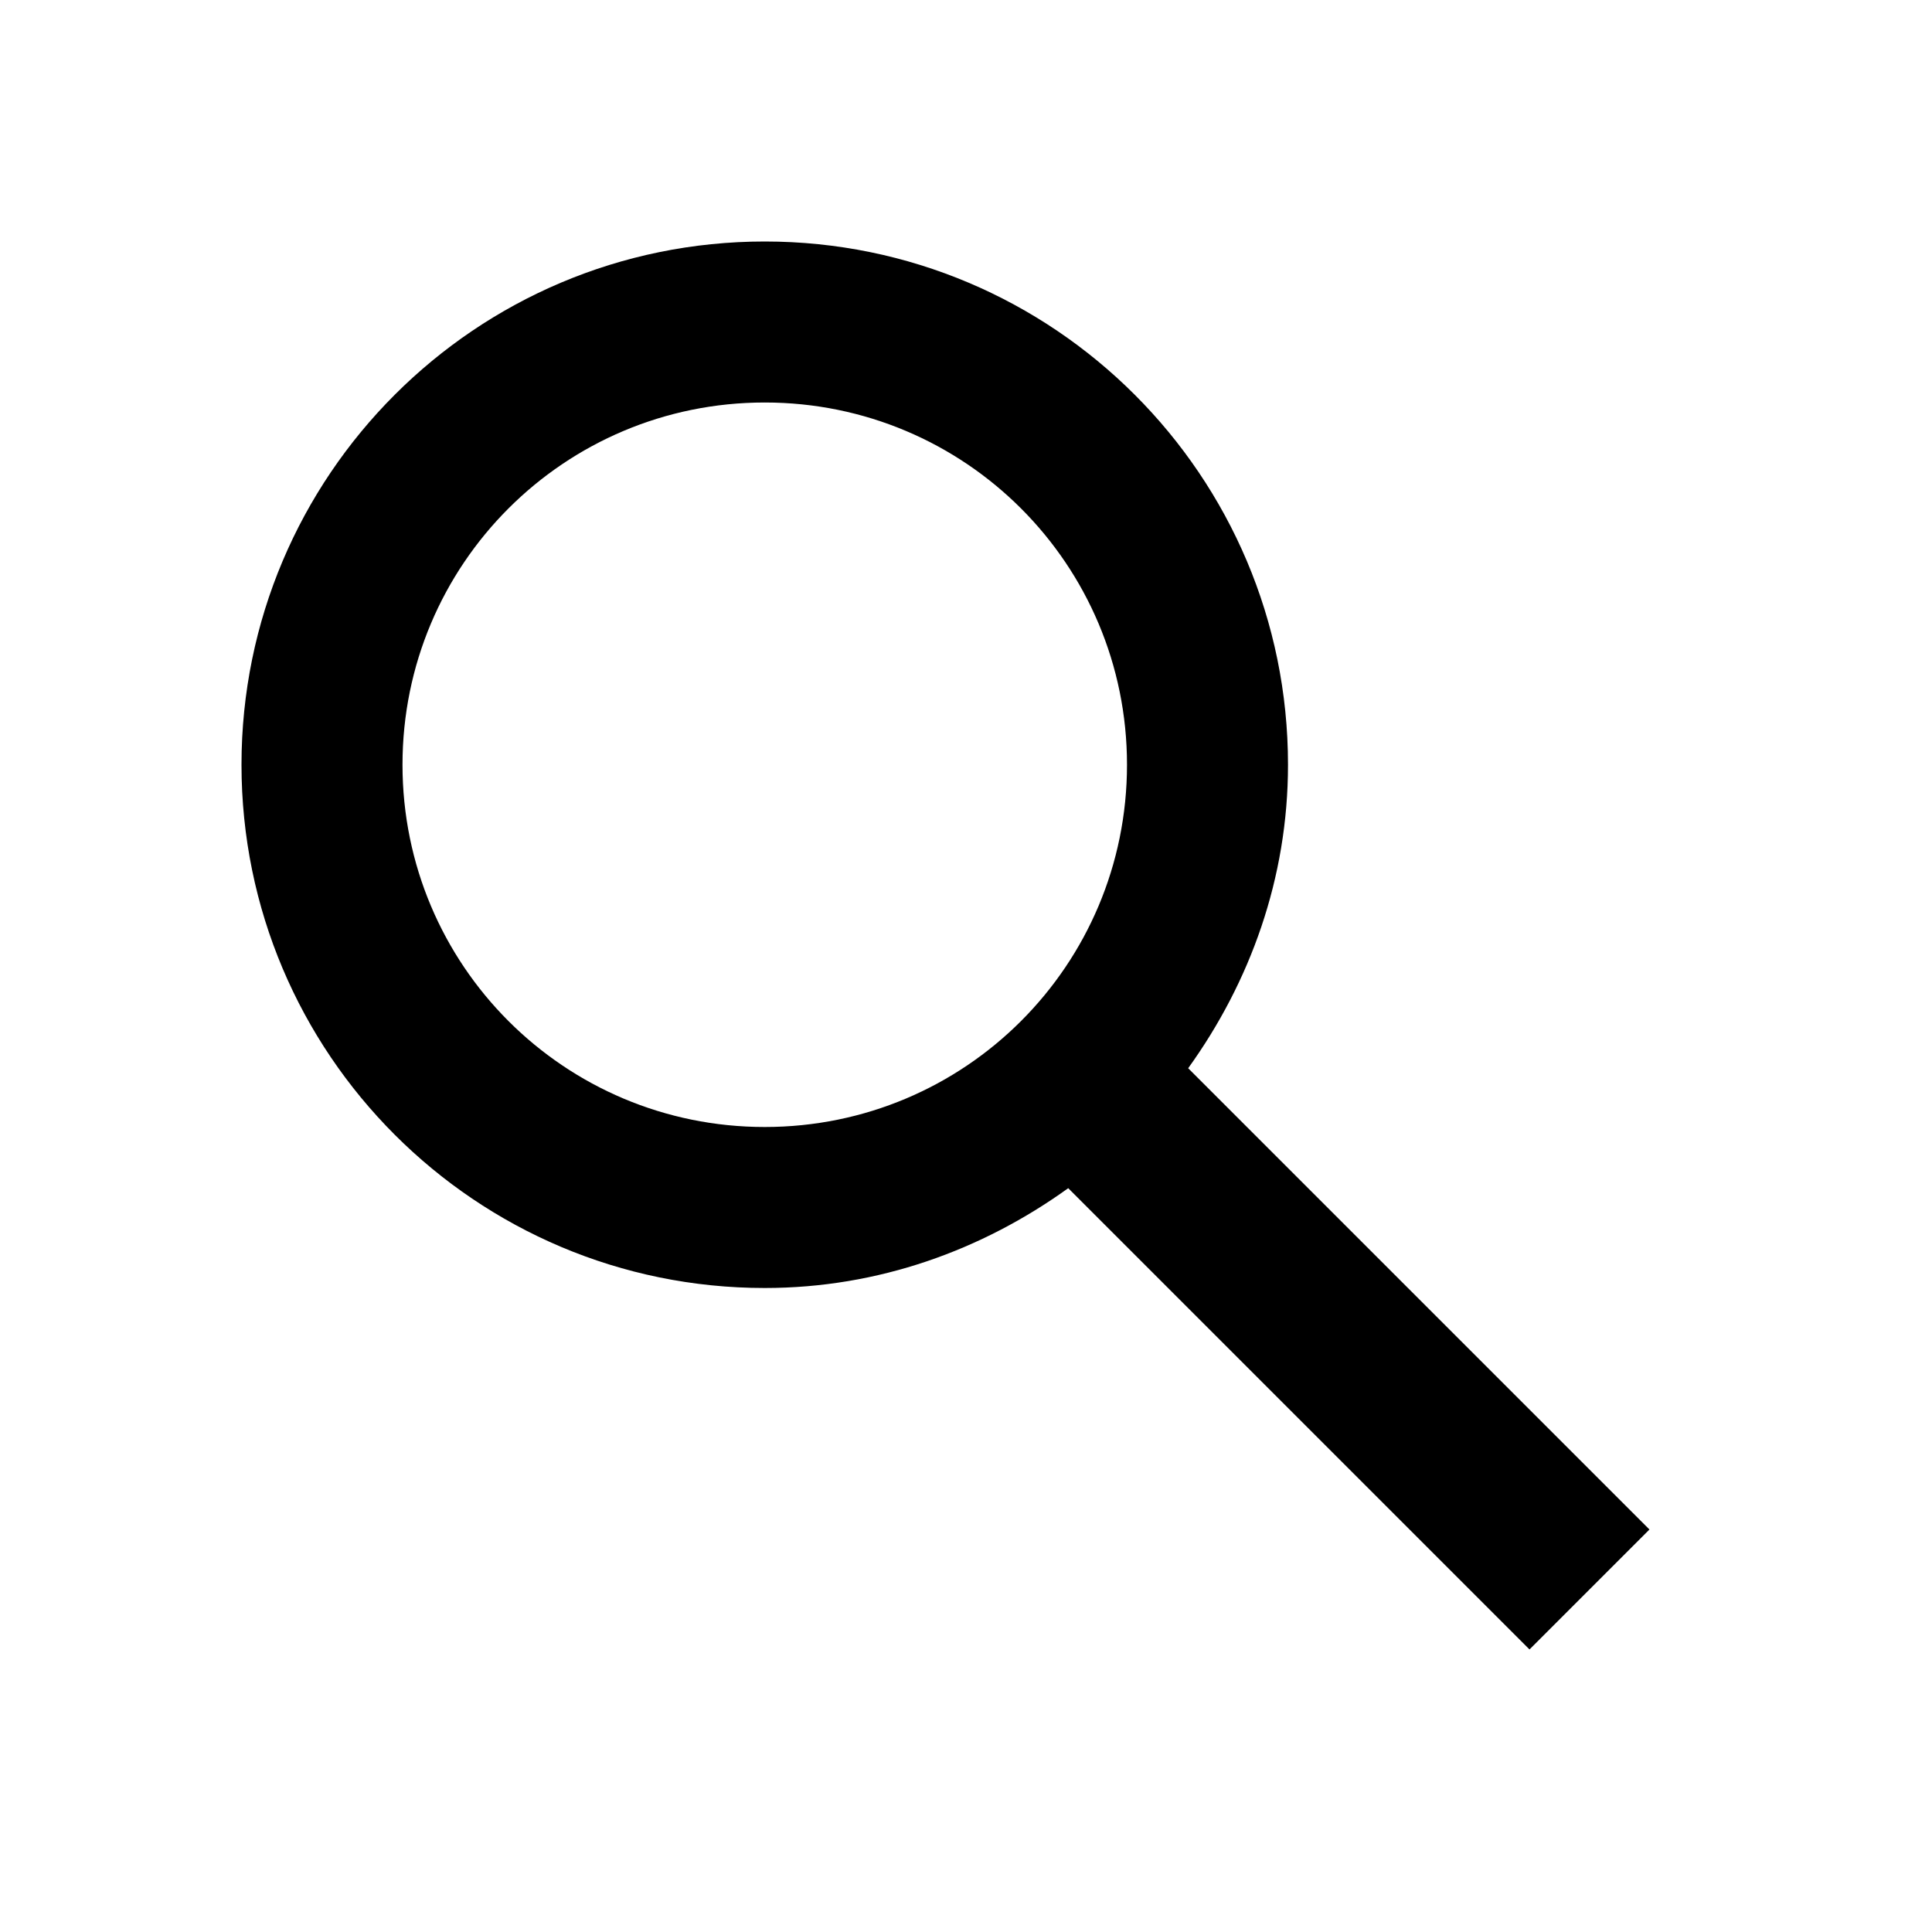
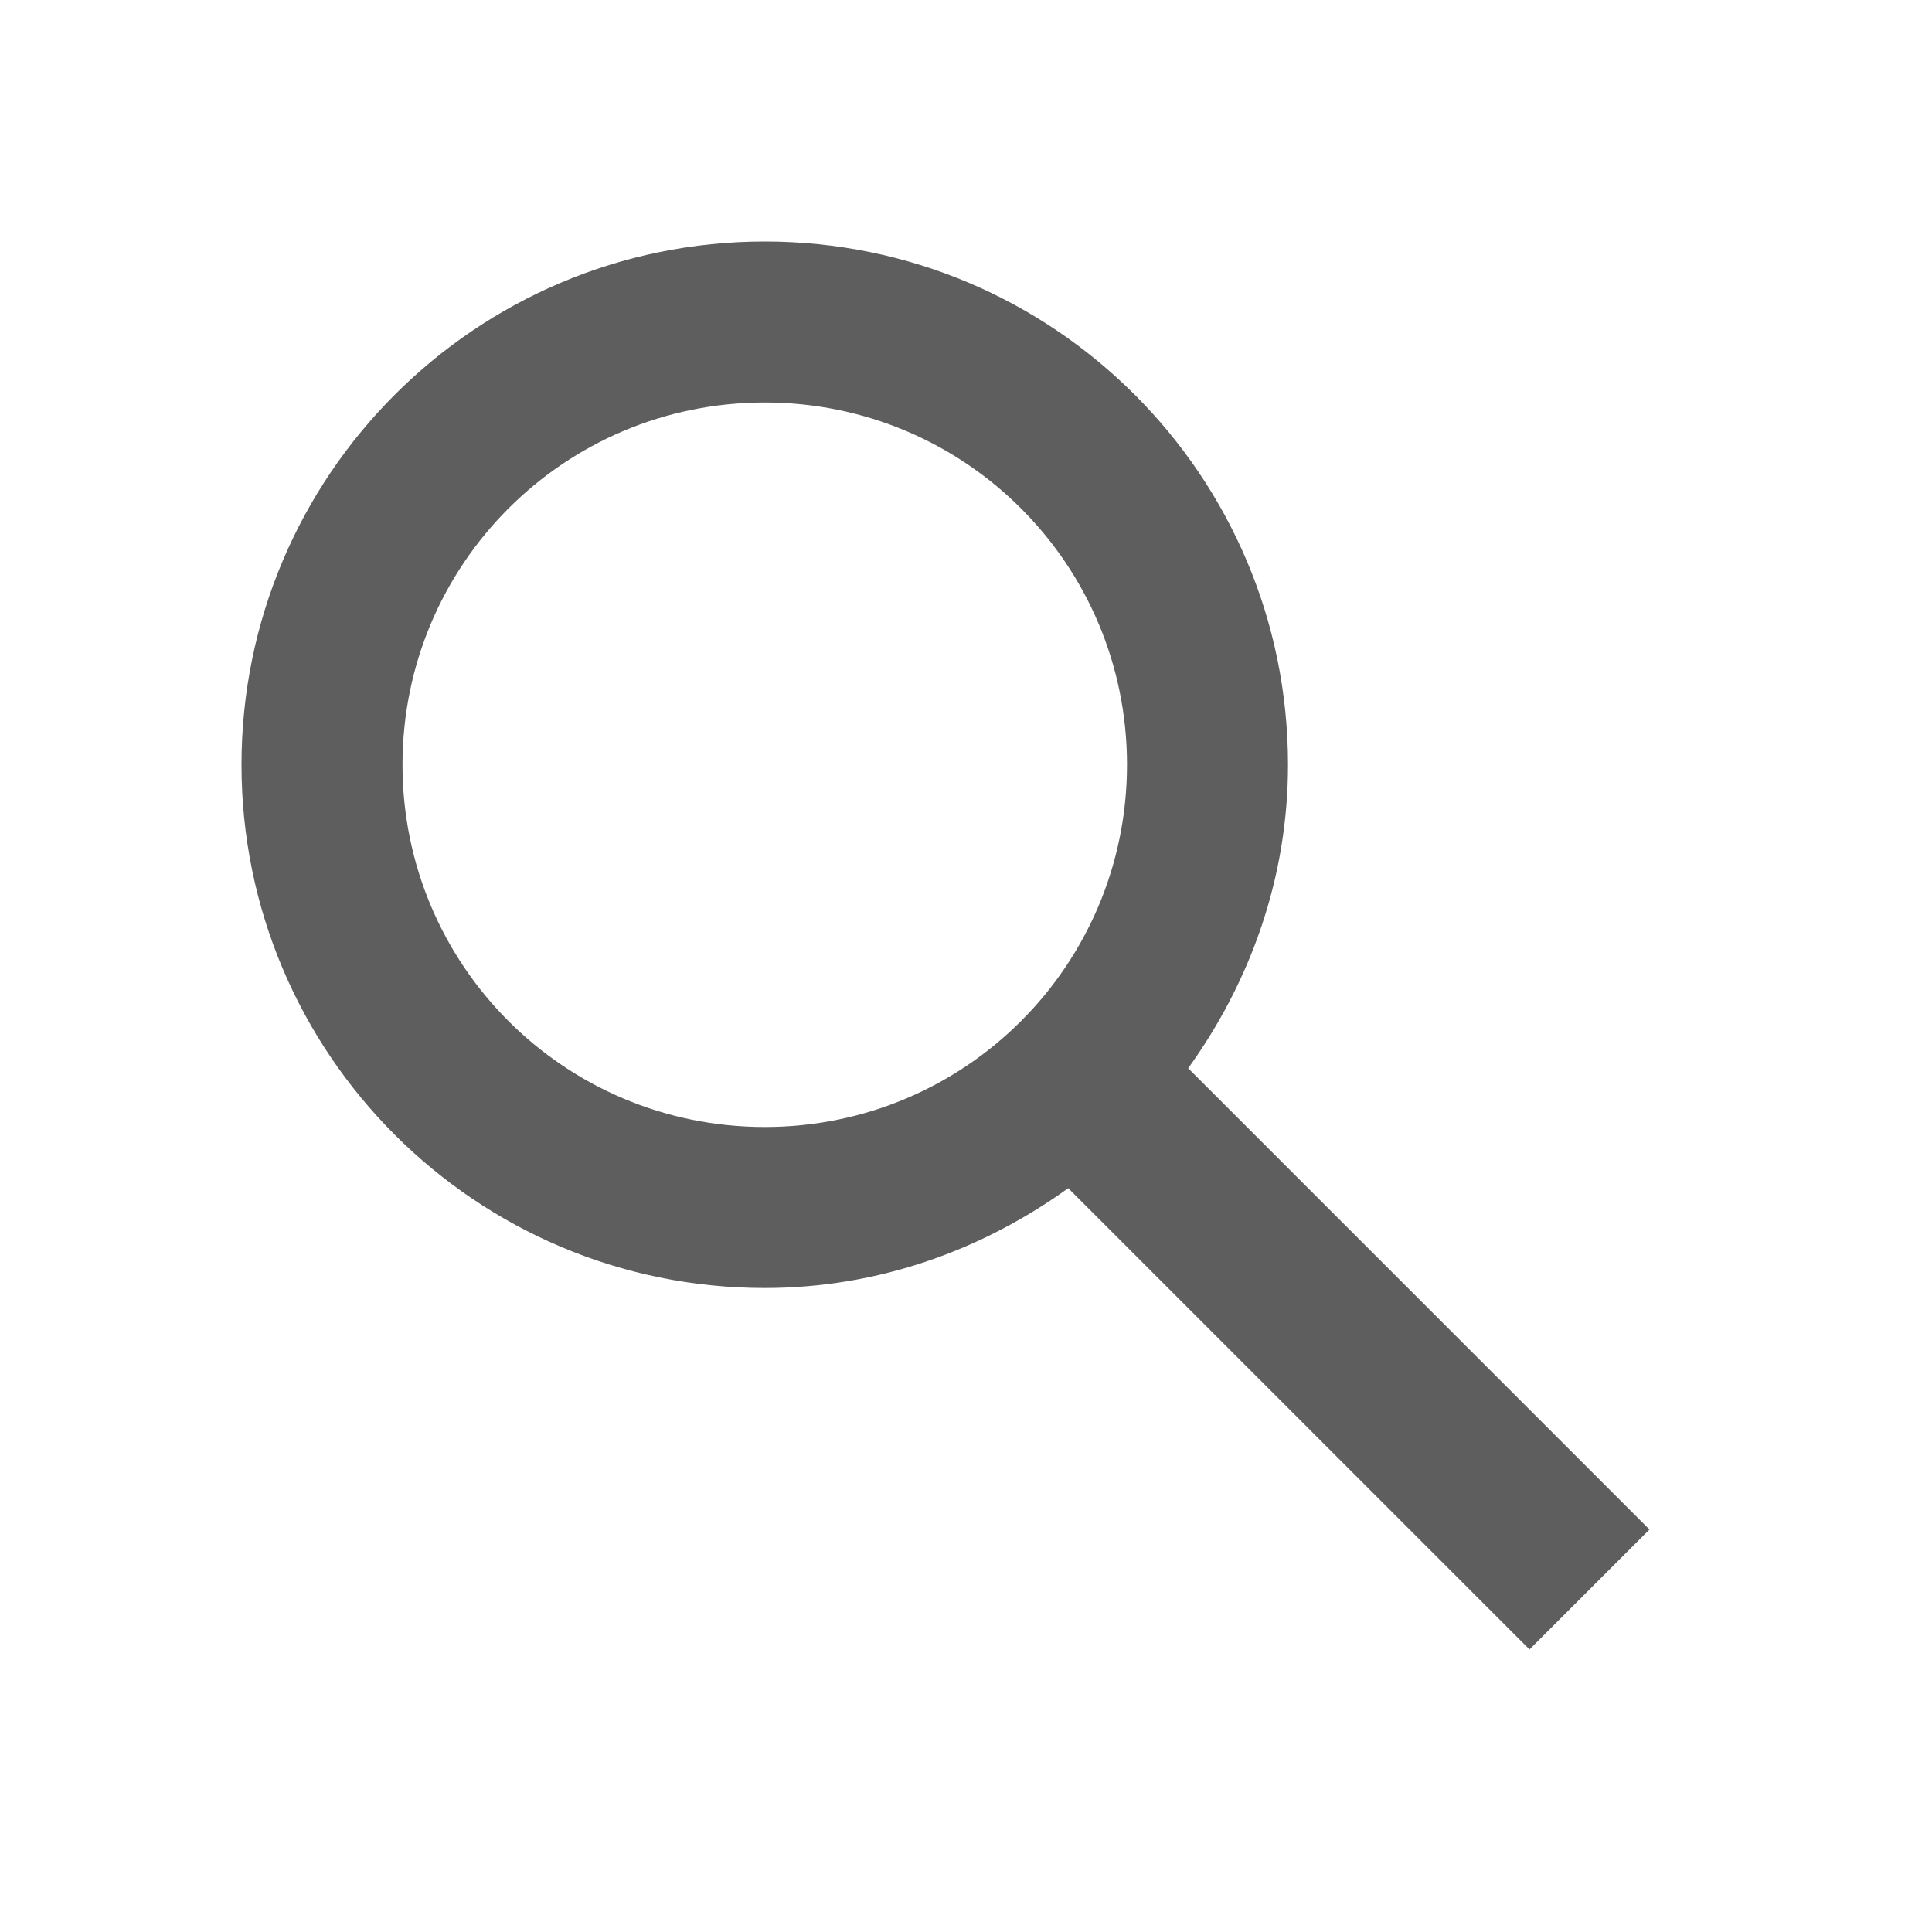
- <svg xmlns="http://www.w3.org/2000/svg" focusable="false" height="24px" viewBox="0 0 24 24" width="24px">
+ <svg xmlns="http://www.w3.org/2000/svg" focusable="false" height="24px" fill="#5f5e5e" viewBox="0 0 24 24" width="24px">
  <path d="M20.49,19l-5.73-5.73C15.53,12.2,16,10.91,16,9.5C16,5.91,13.09,3,9.5,3S3,5.91,3,9.5C3,13.09,5.91,16,9.5,16 c1.41,0,2.7-0.47,3.77-1.24L19,20.49L20.49,19z M5,9.5C5,7.01,7.01,5,9.5,5S14,7.01,14,9.5S11.99,14,9.5,14S5,11.99,5,9.5z">
    </path>
-   <path d="M0,0h24v24H0V0z" fill="none" />
+   <path d="M0,0h24v24H0V0z" fill="transparent" />
</svg>
